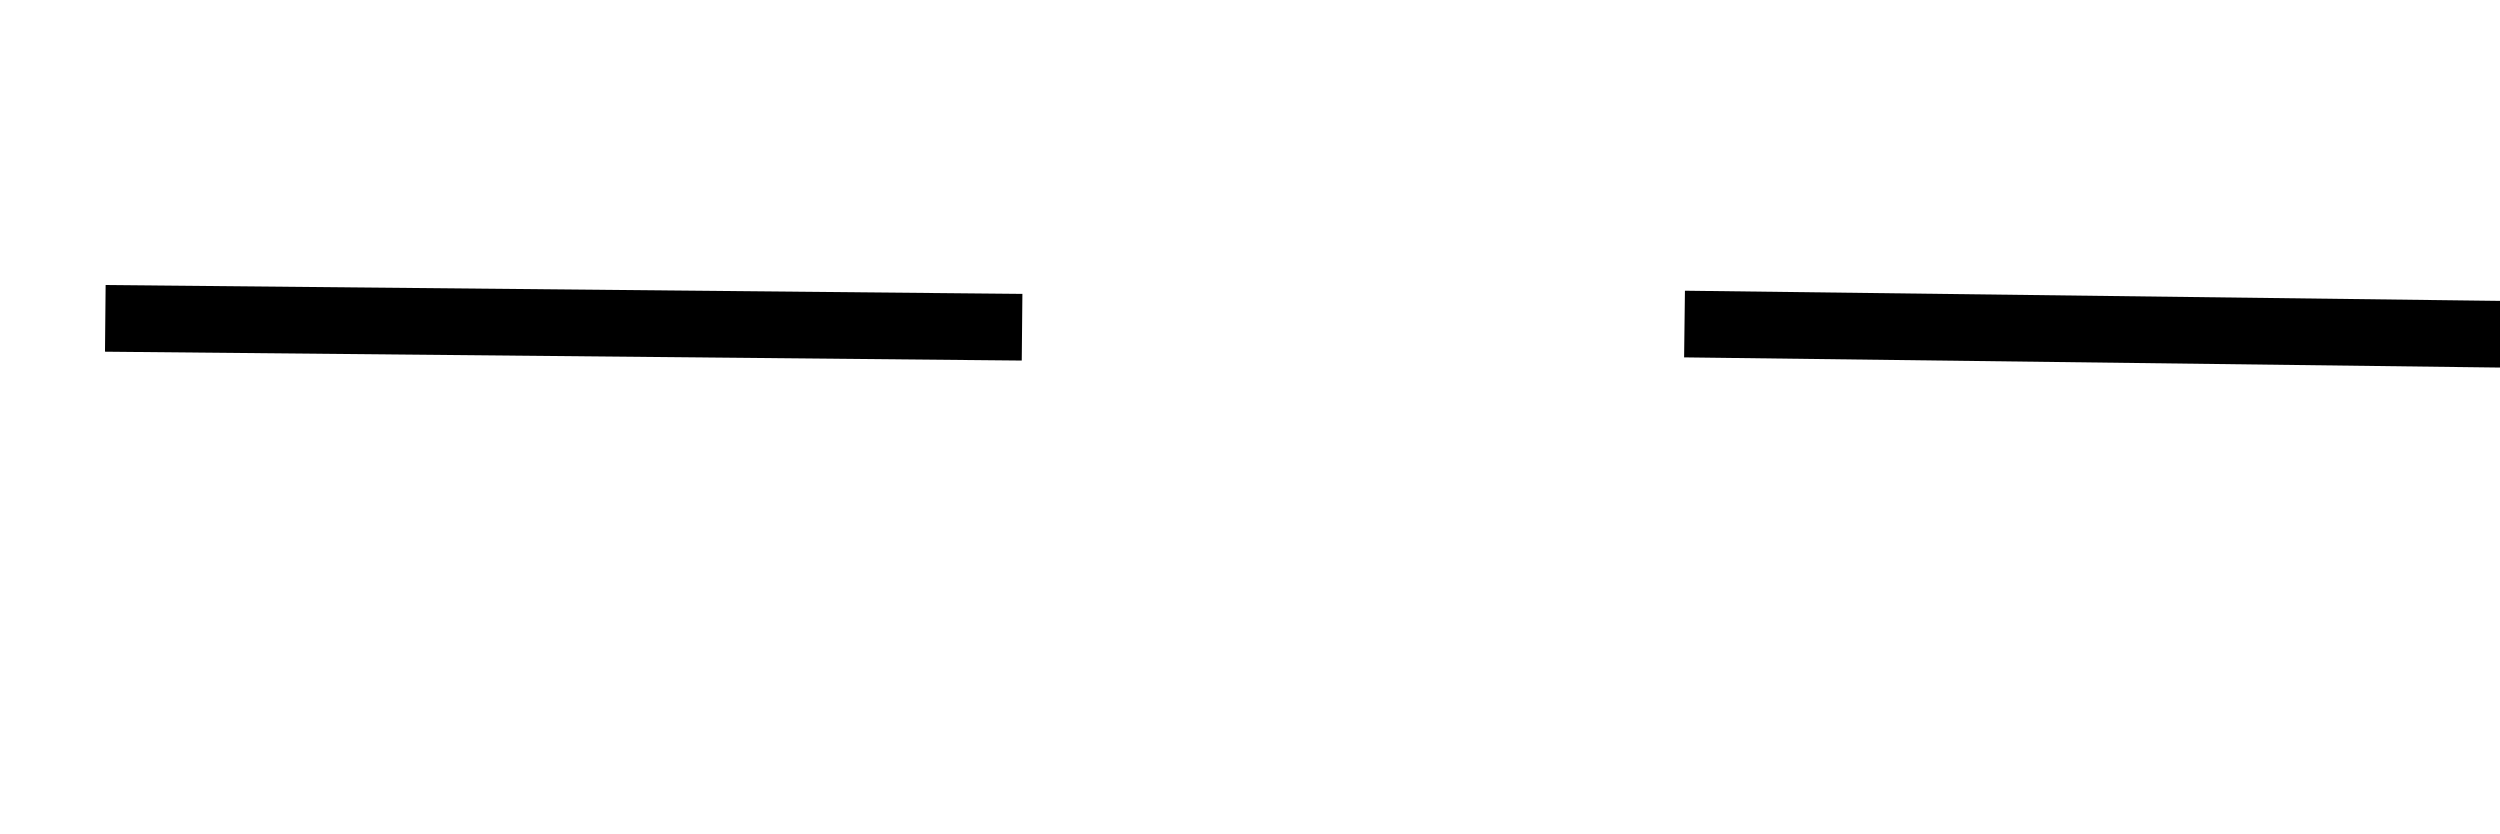
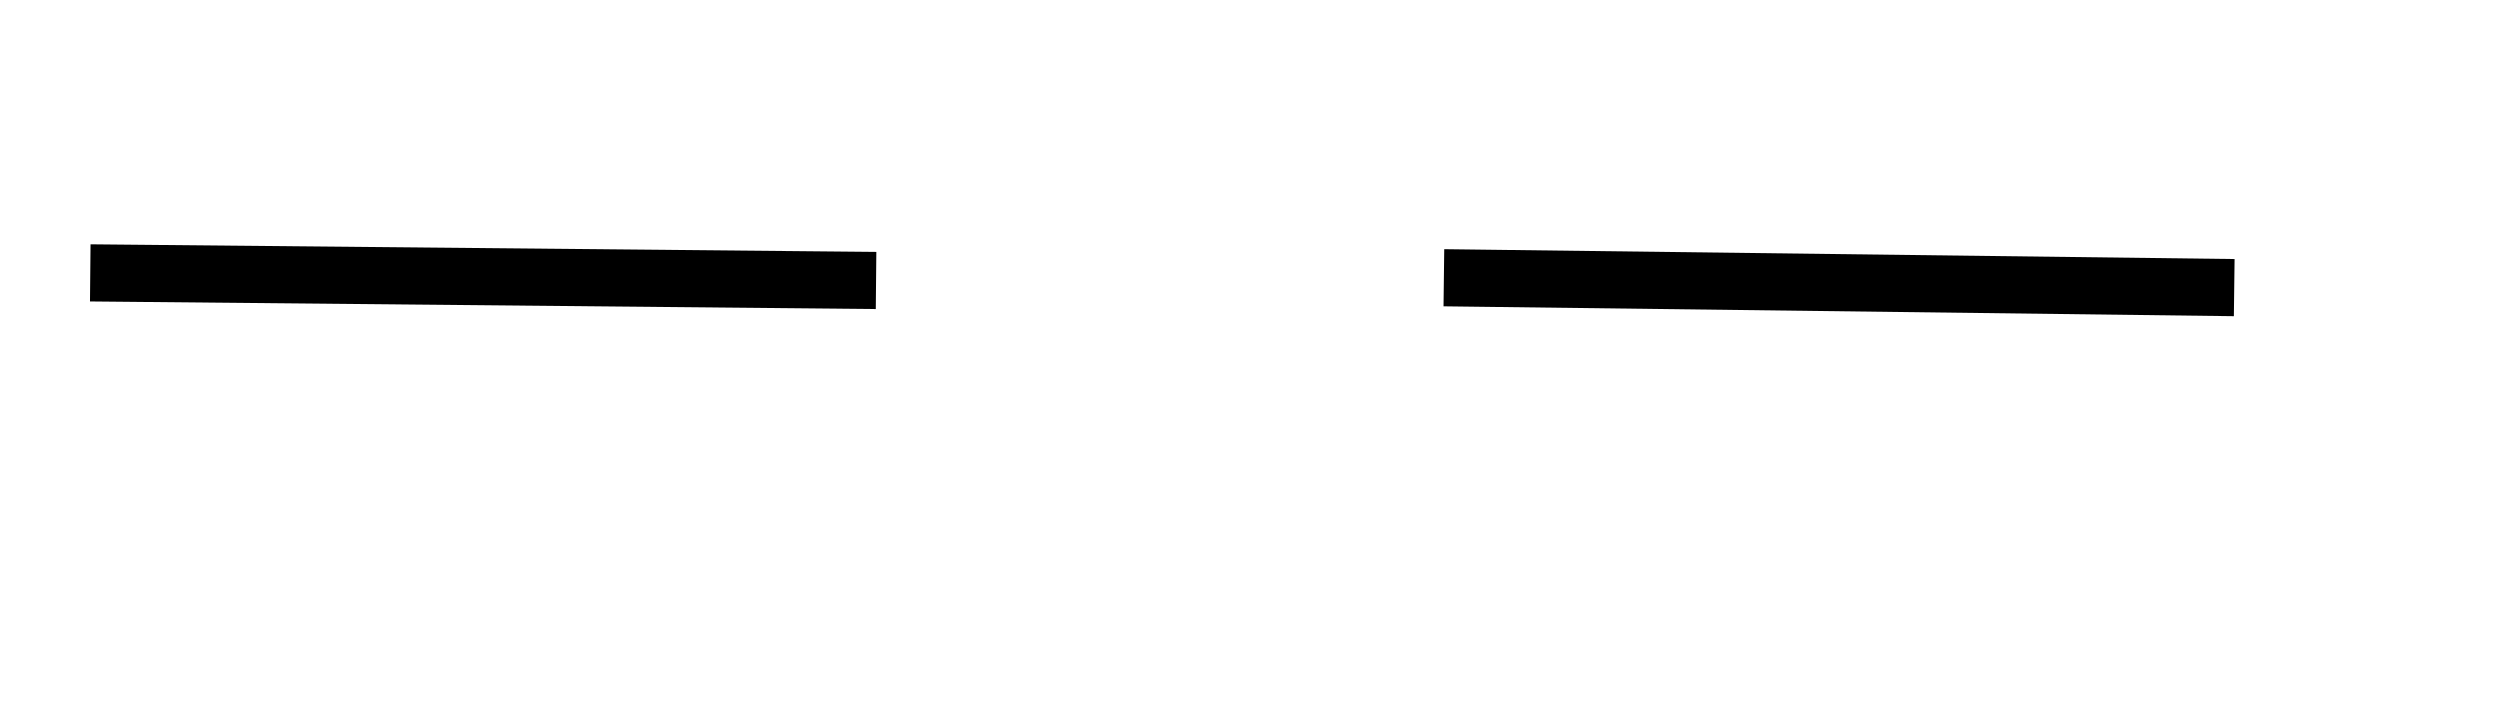
- <svg xmlns="http://www.w3.org/2000/svg" viewBox="0 0 300 100" width="300" height="100" role="img">
+ <svg xmlns="http://www.w3.org/2000/svg" viewBox="0 0 350 100" width="350" height="100" role="img">
  <g data-start="0" data-end="9999" data-layer="0" class="">
    <path d="M 12.637 38.203 C 30.972 38.38 104.314 39.089 122.649 39.267" fill="none" stroke="#000000" stroke-width="8" opacity="1" data-start="0" data-end="9999" data-layer="0" class="" />
    <path d="M 202.143 38.885 C 220.584 39.115 294.35 40.036 312.791 40.267" fill="none" stroke="#000000" stroke-width="8" opacity="1" data-start="0" data-end="9999" data-layer="0" class="" />
  </g>
</svg>
